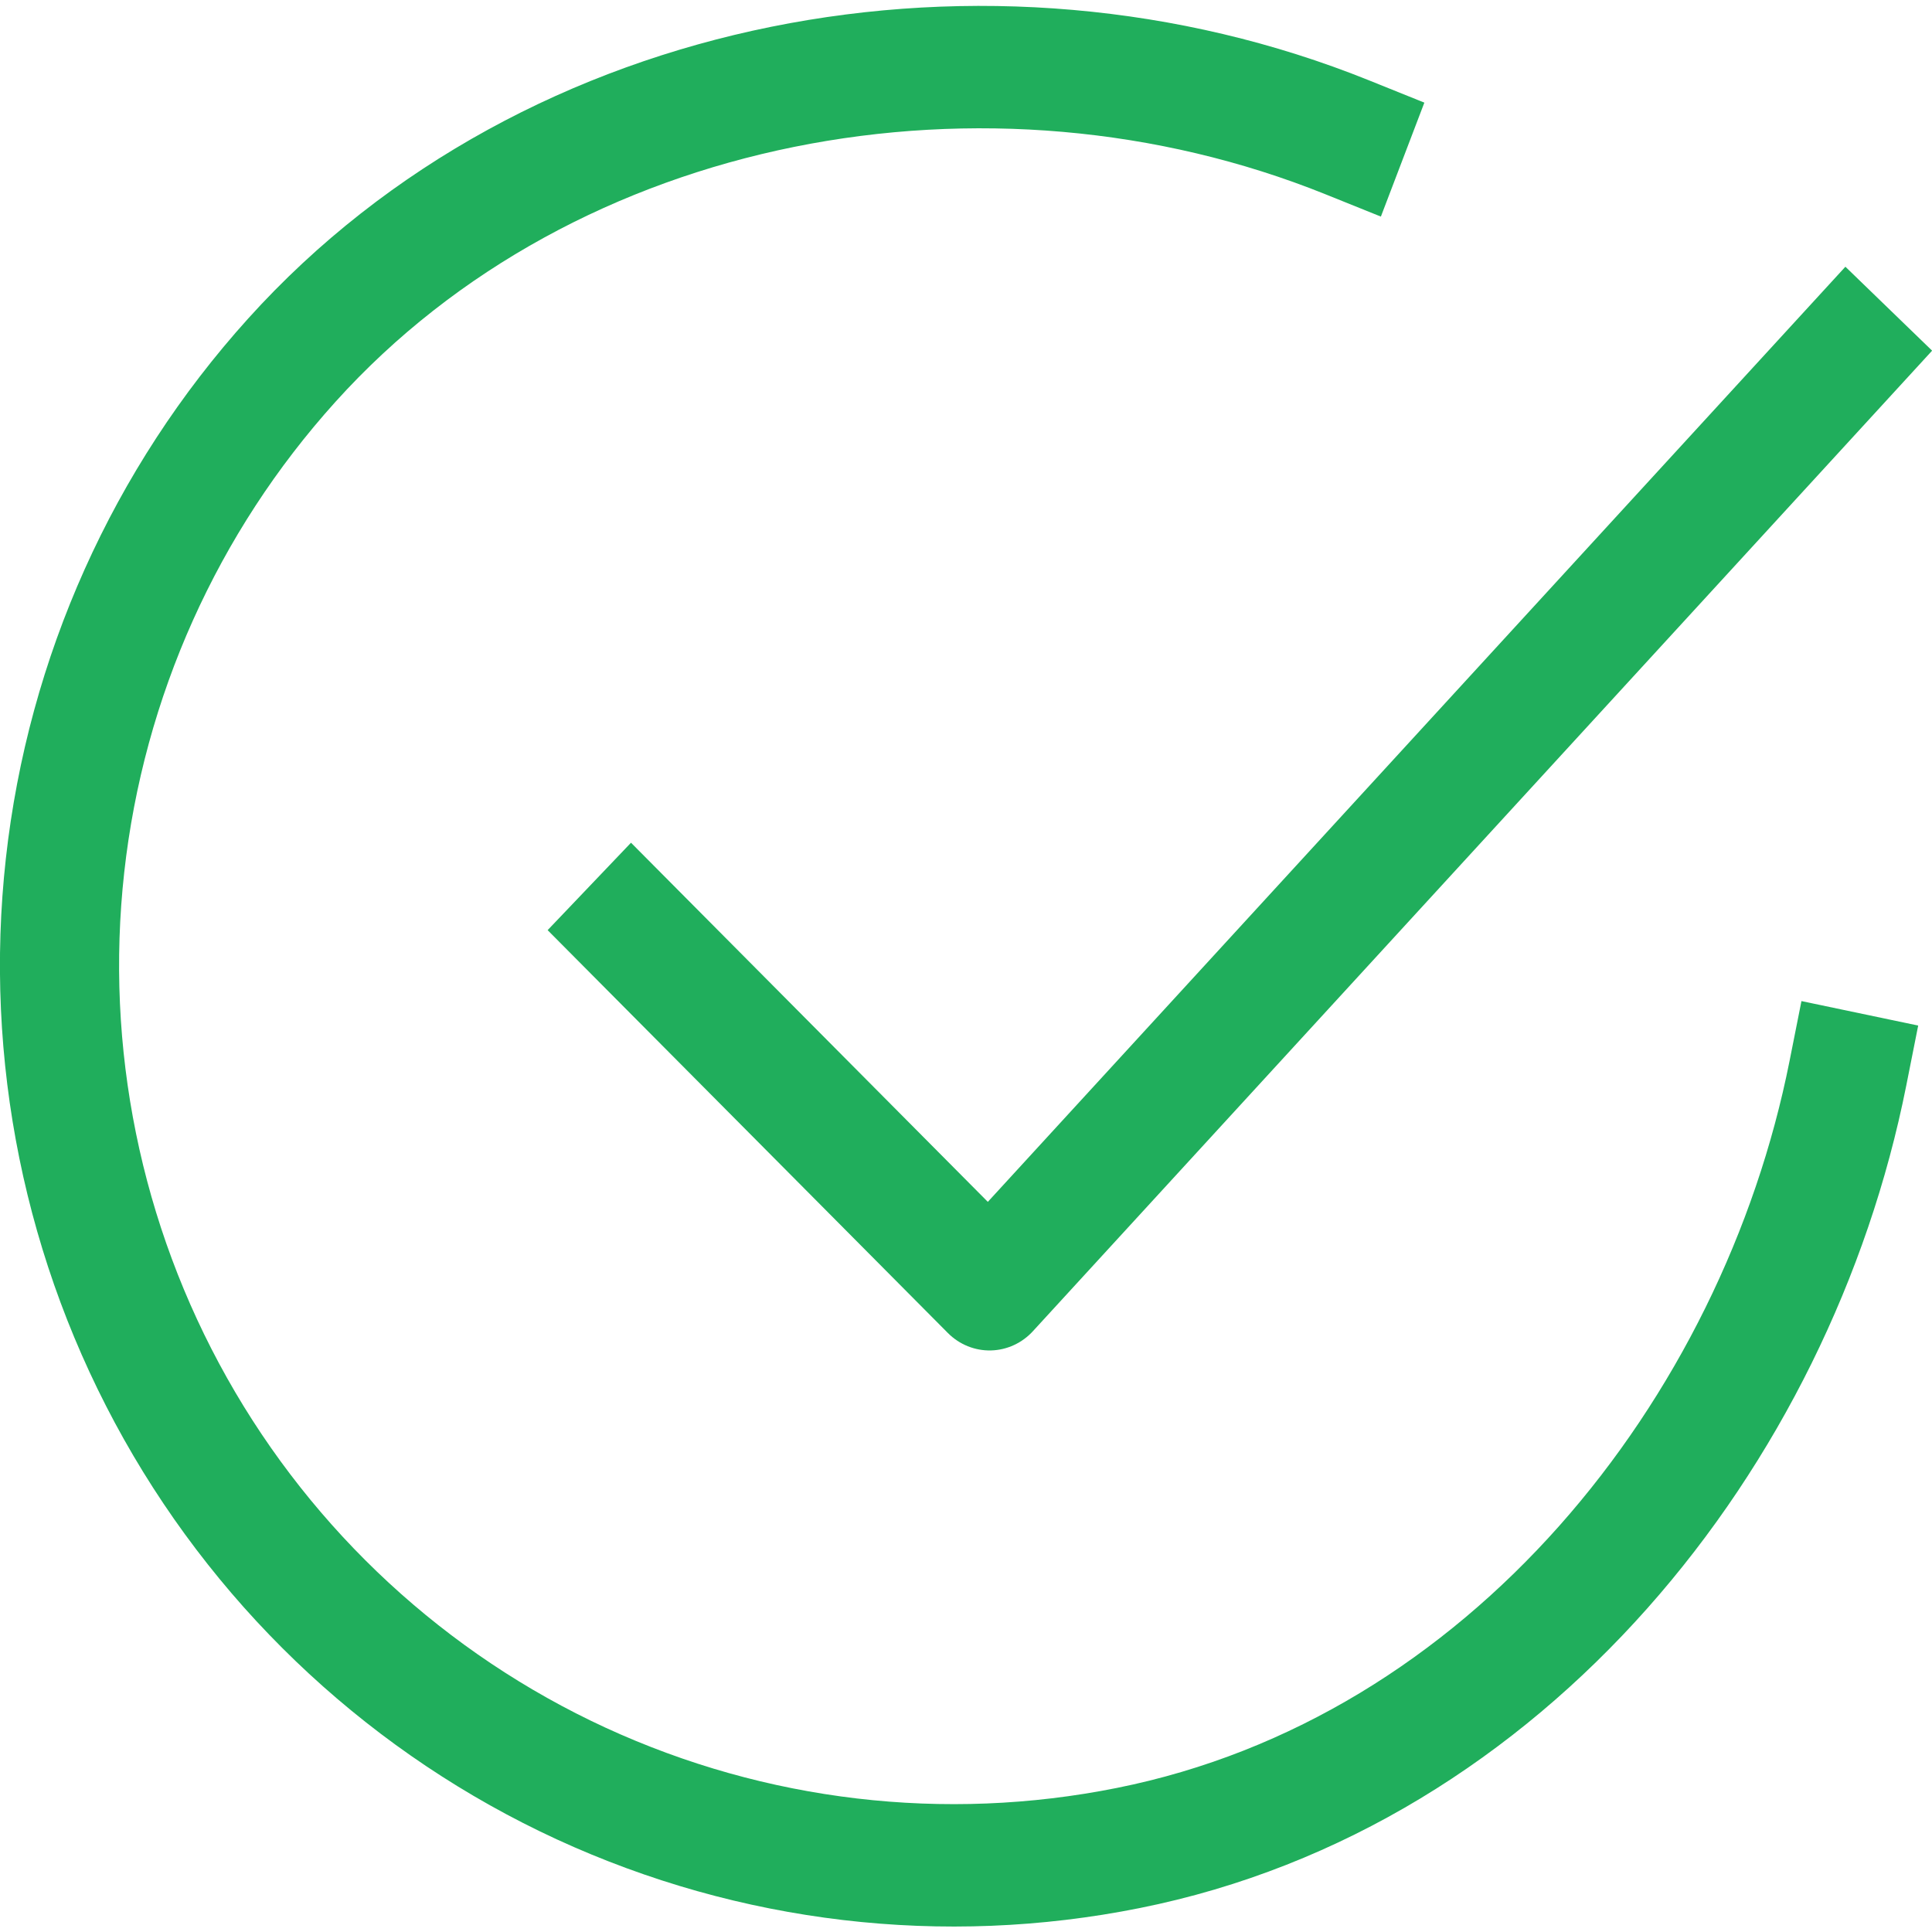
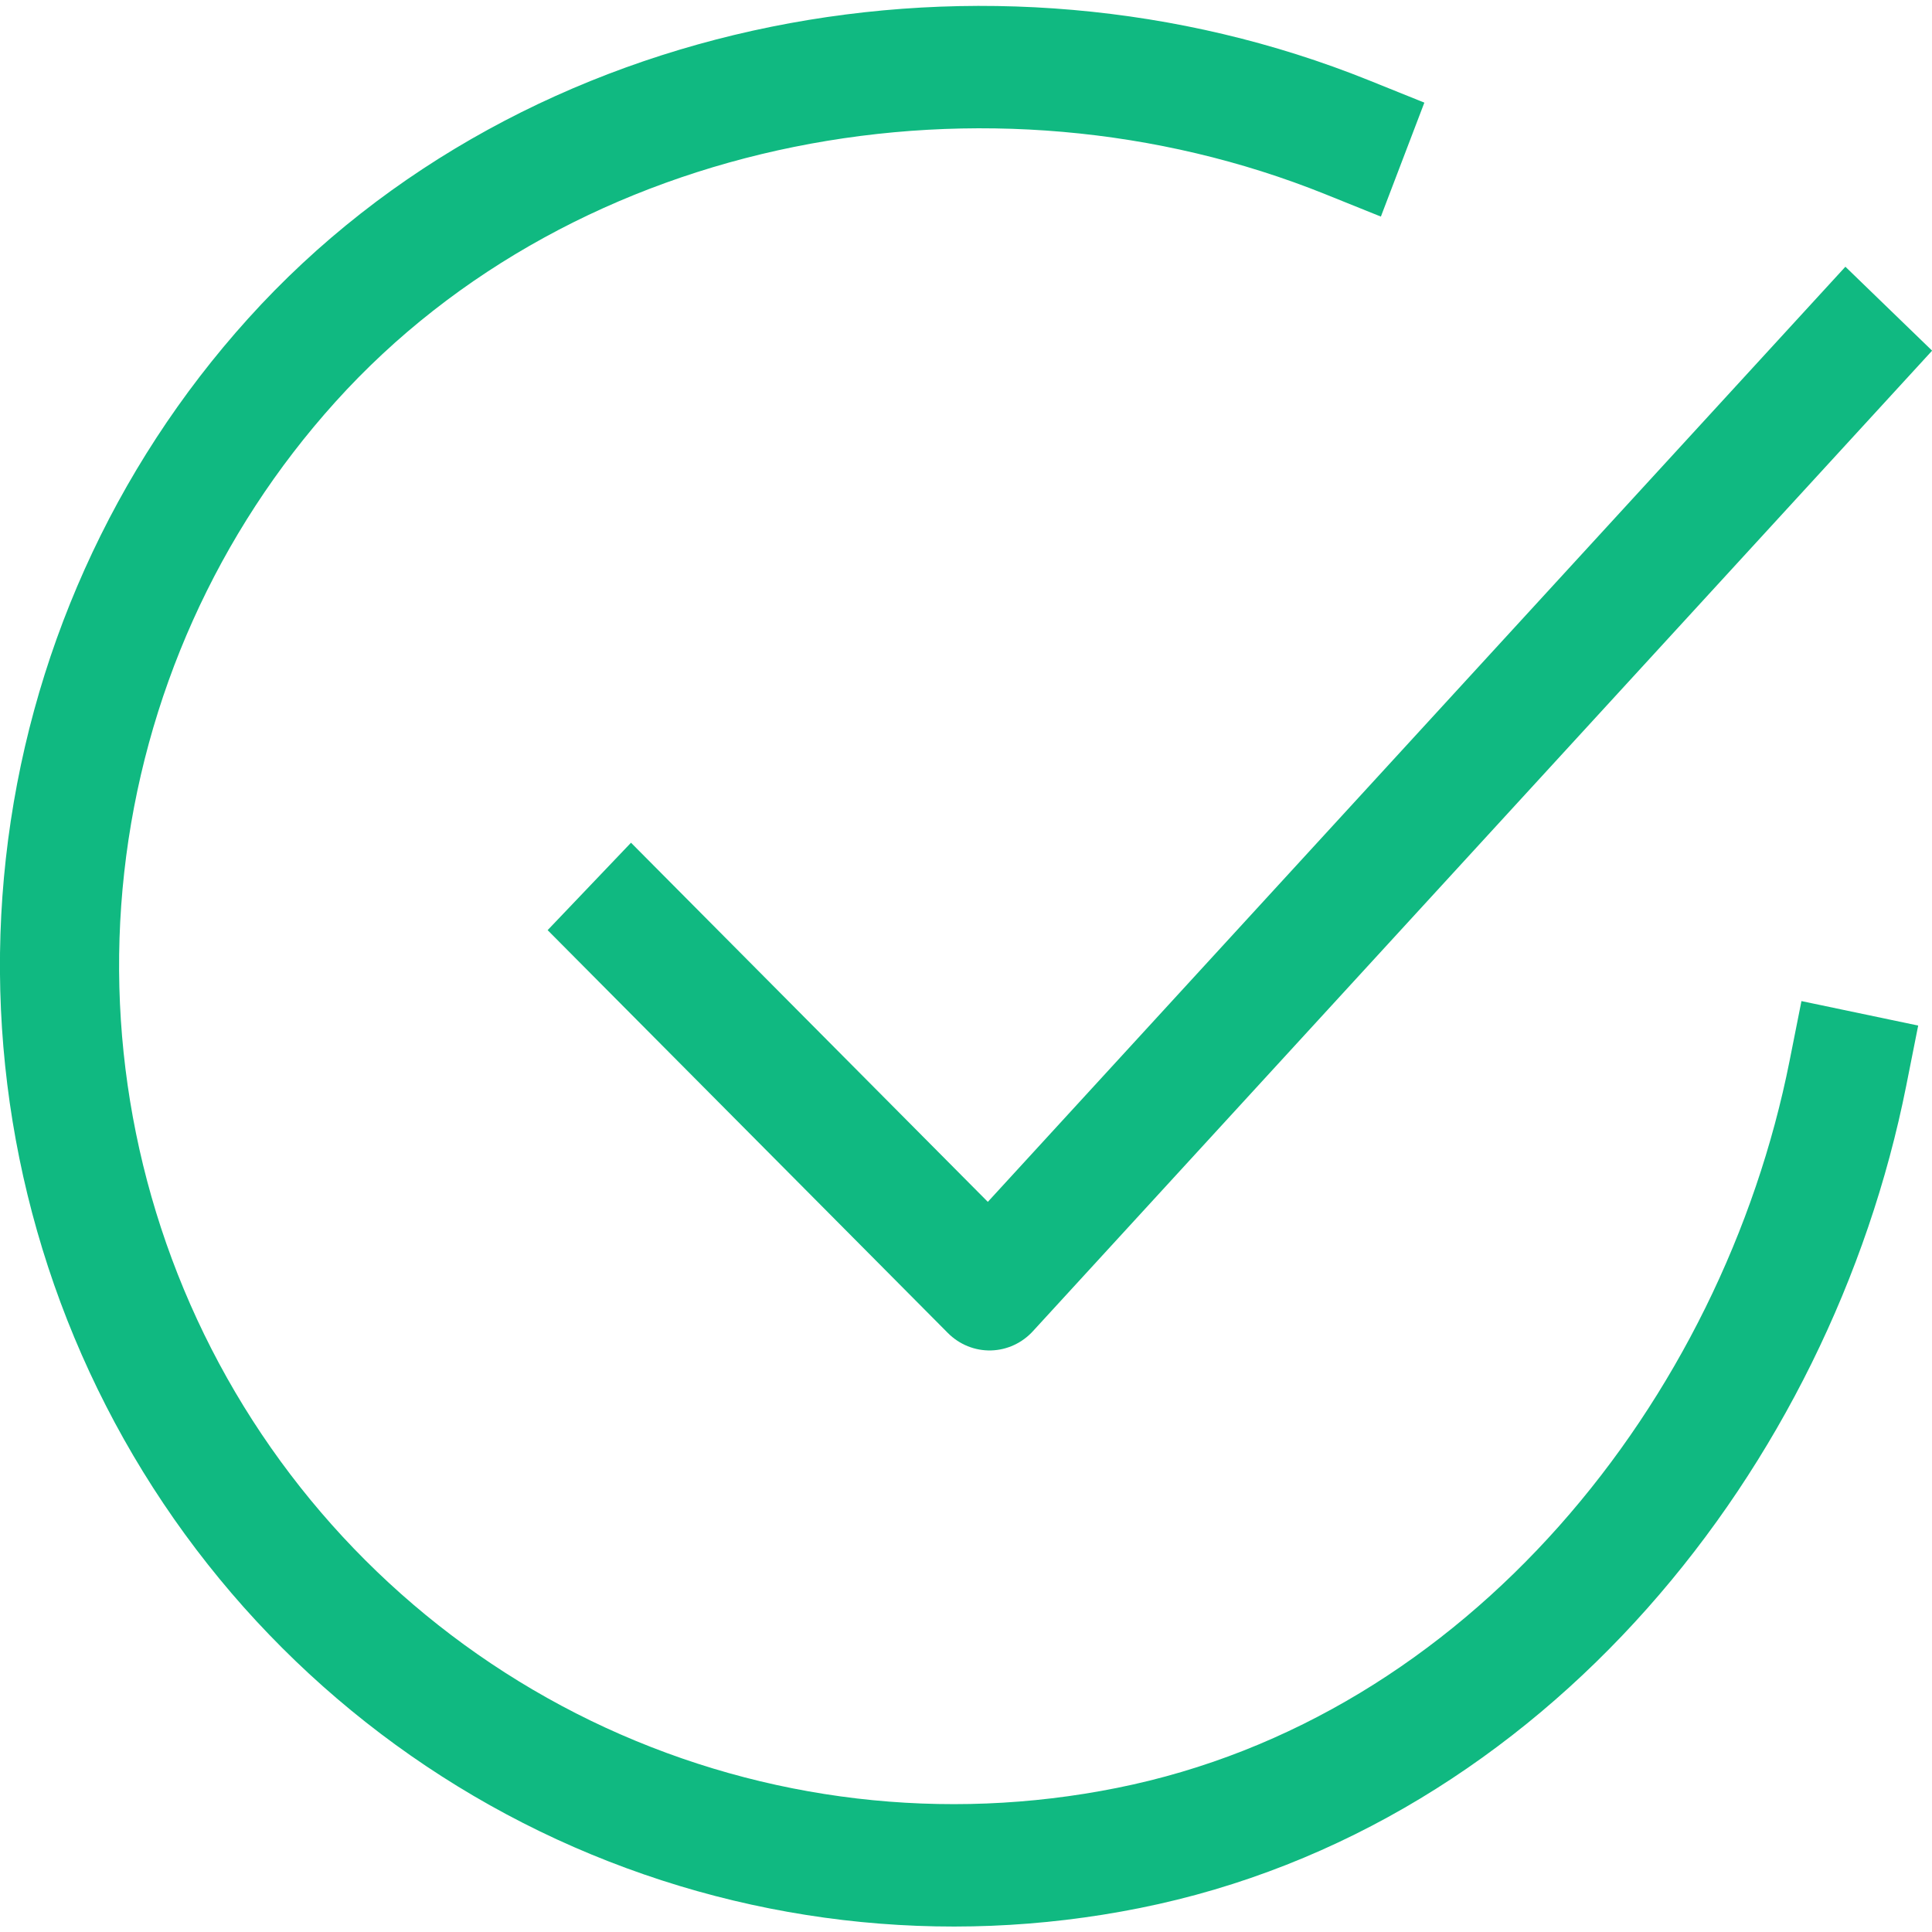
<svg xmlns="http://www.w3.org/2000/svg" fill="none" viewBox="0 0 24 24">
-   <path stroke="#20ae5c" stroke-linecap="square" stroke-linejoin="round" stroke-width="6.662" d="M102 56.766C98 76.36 82.921 94.811 61.762 98.933a50.942 50.942 0 0 1-30.59-3.508C21.606 91.13 13.667 83.989 8.484 75.017c-5.182-8.973-7.343-19.318-6.175-29.564s5.605-19.87 12.68-27.5C29.498 2.293 54.003-2.018 74 5.82" transform="matrix(.22216 0 0 .22823 .295 .377)" />
-   <path stroke="#20ae5c" stroke-linecap="square" stroke-linejoin="round" stroke-width="6.662" d="m34.004 48.927 19.999 19.594L102 17.575" transform="matrix(.22216 0 0 .22823 .295 .377)" />
+   <path stroke="#10b981" stroke-linecap="square" stroke-linejoin="round" stroke-width="6.662" d="M102 56.766C98 76.36 82.921 94.811 61.762 98.933a50.942 50.942 0 0 1-30.59-3.508C21.606 91.13 13.667 83.989 8.484 75.017c-5.182-8.973-7.343-19.318-6.175-29.564s5.605-19.87 12.68-27.5C29.498 2.293 54.003-2.018 74 5.82" transform="matrix(.22216 0 0 .22823 .295 .377)" />
+   <path stroke="#10b981" stroke-linecap="square" stroke-linejoin="round" stroke-width="6.662" d="m34.004 48.927 19.999 19.594L102 17.575" transform="matrix(.22216 0 0 .22823 .295 .377)" />
</svg>
